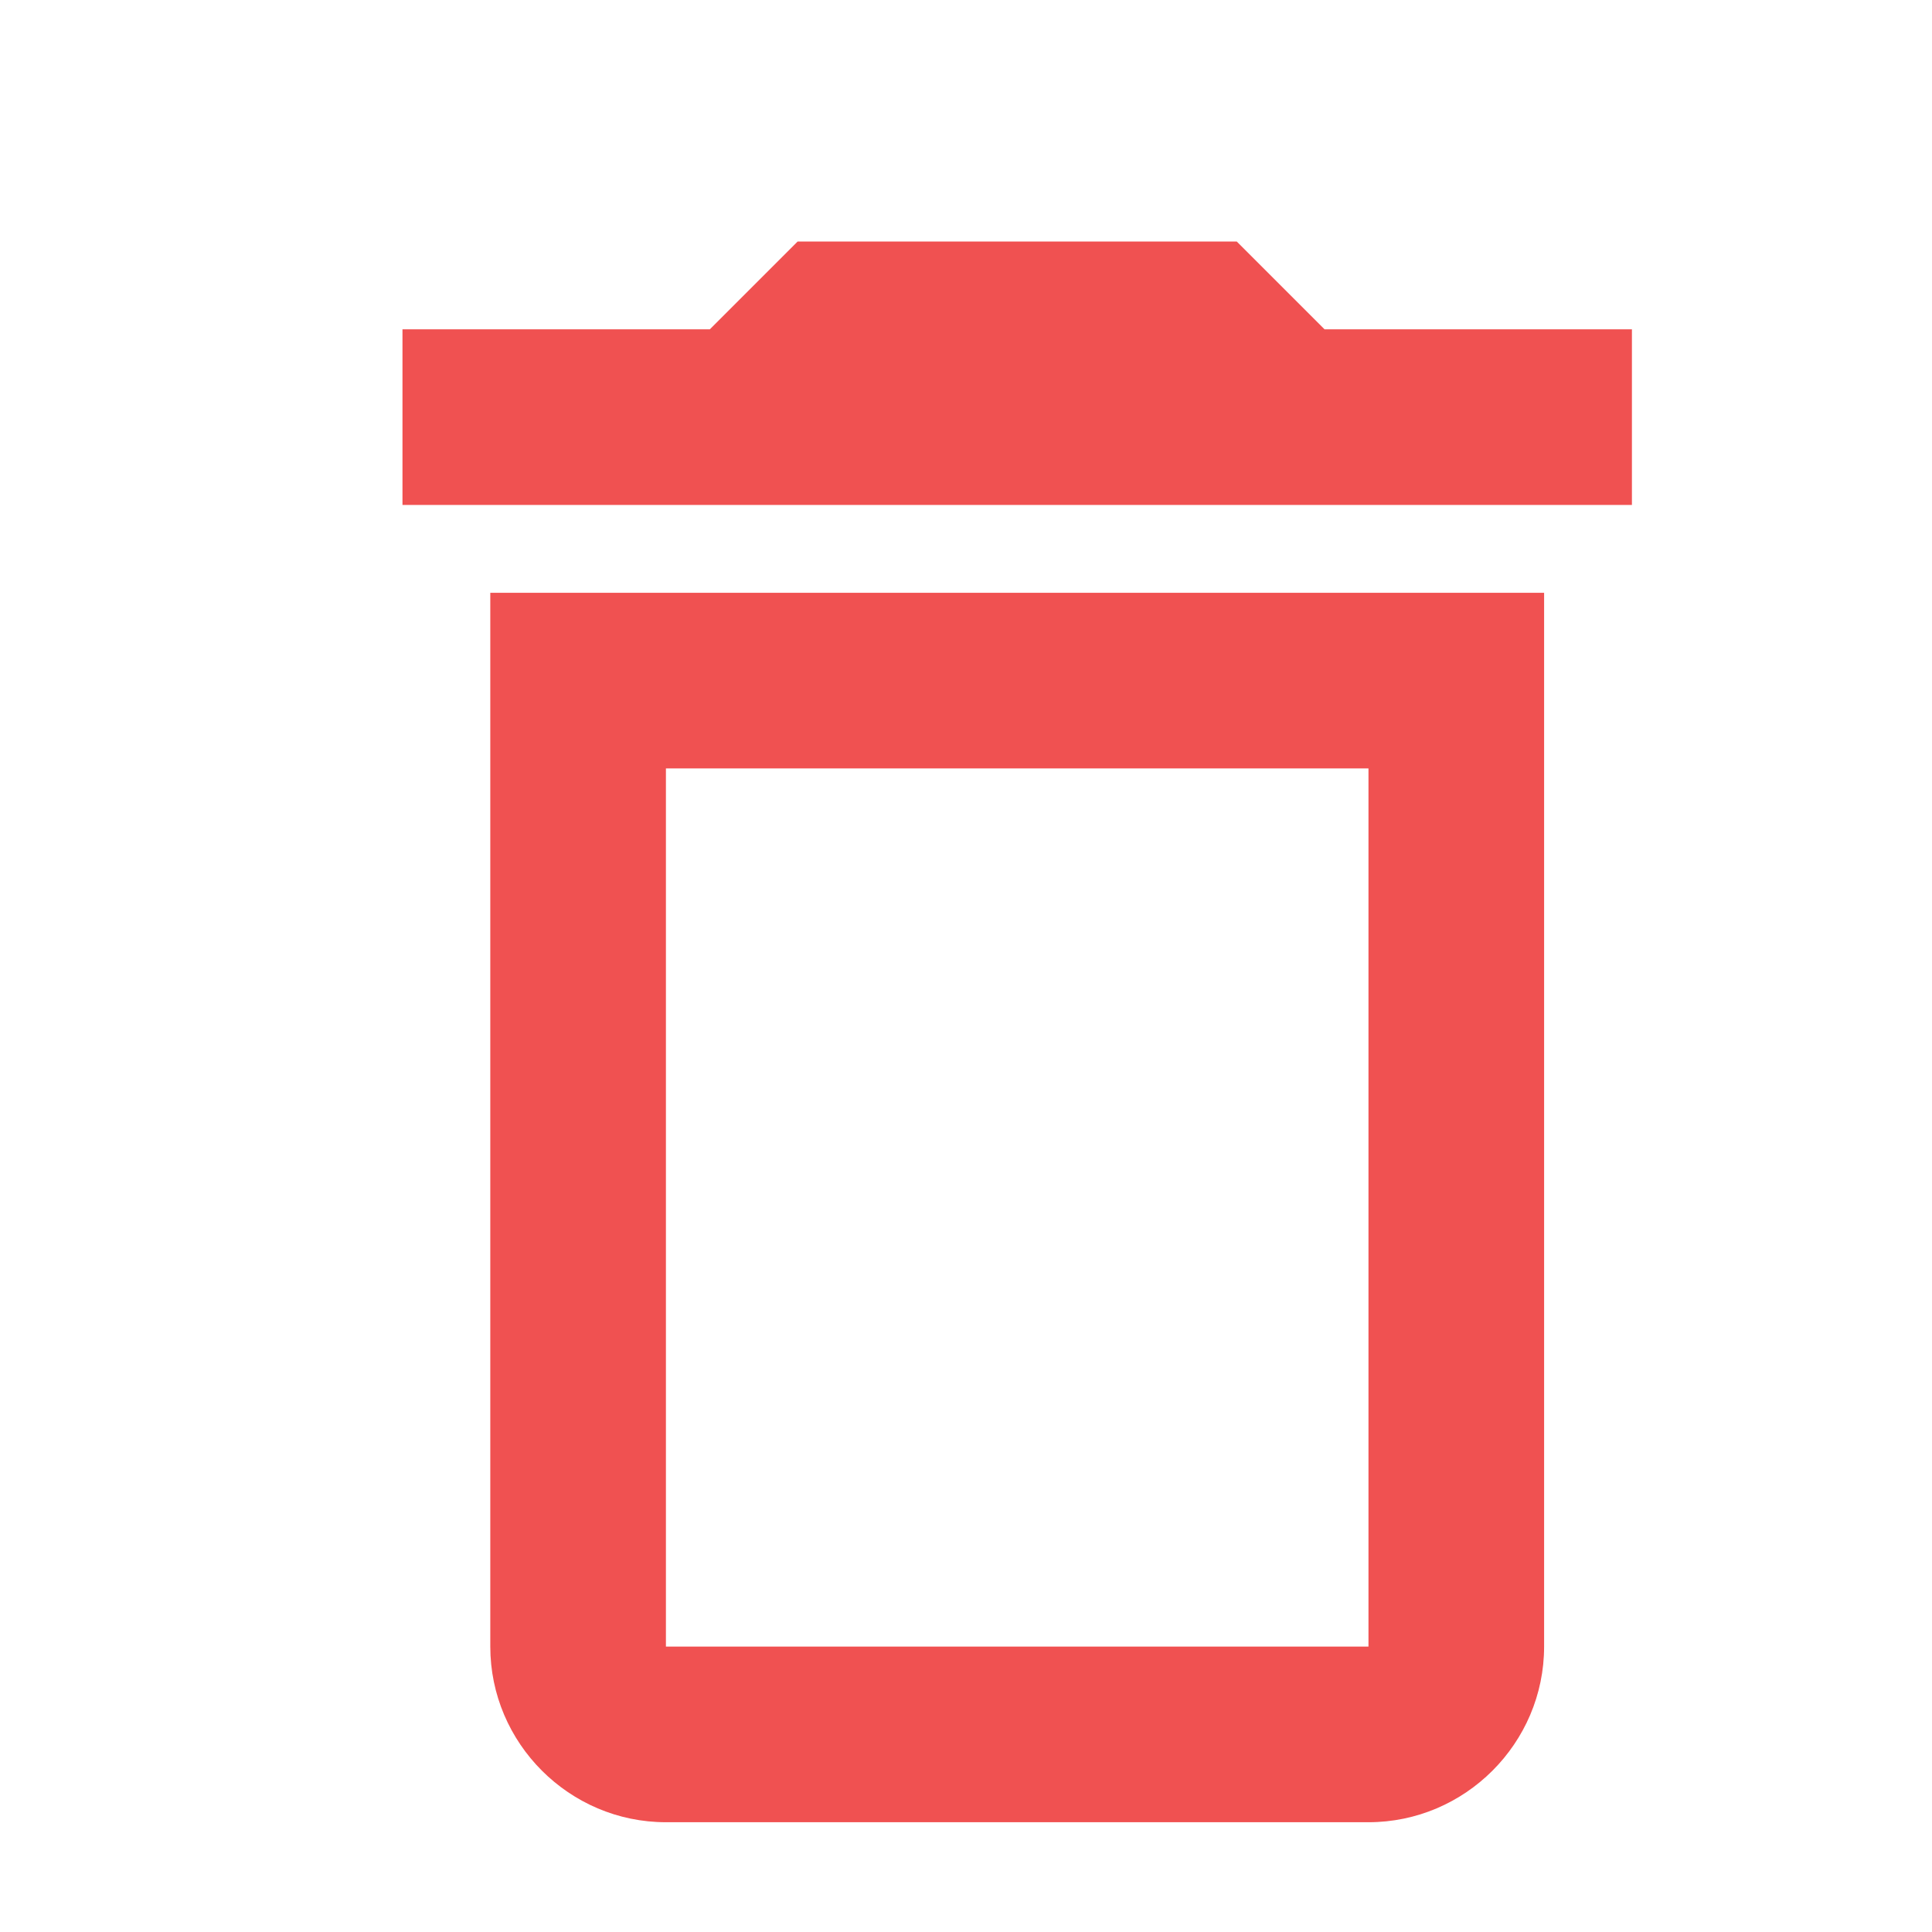
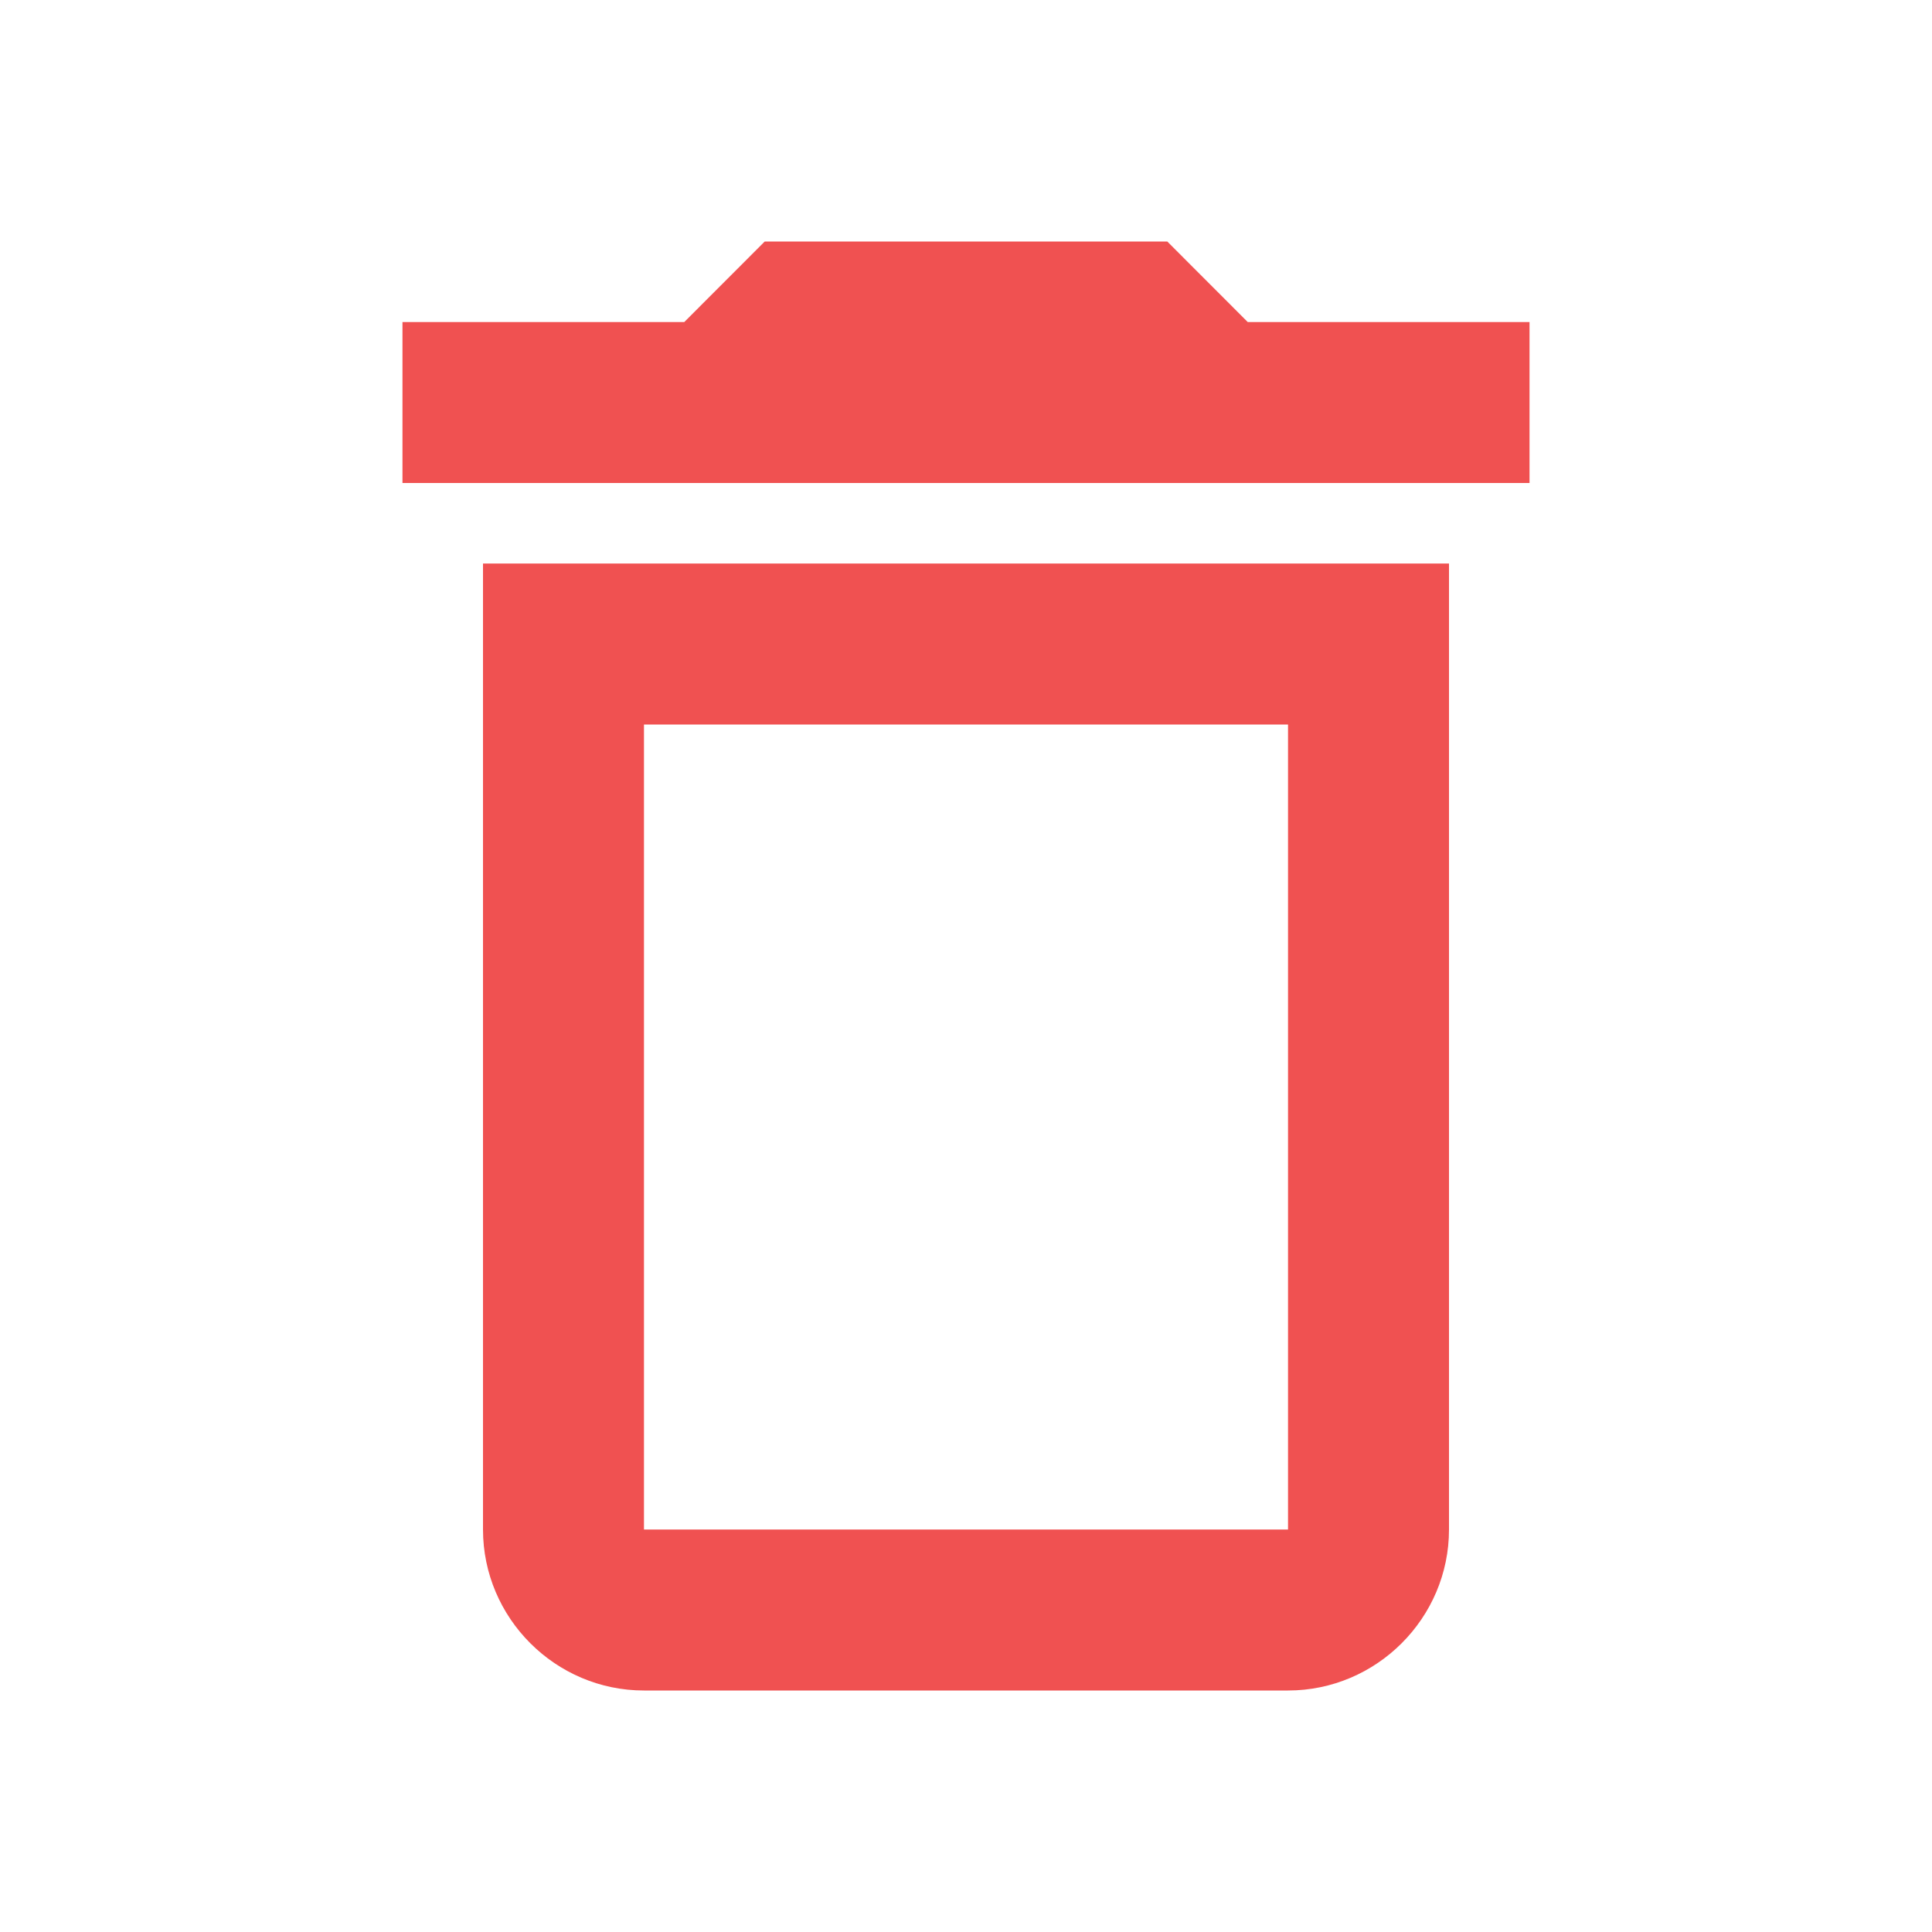
<svg xmlns="http://www.w3.org/2000/svg" width="22" height="22" viewBox="0 0 22 22" fill="none">
-   <path d="M15.583 8.75V18.75H7.583V8.75H15.583ZM14.083 2.75H9.083L8.083 3.75H4.583V5.75H18.583V3.75H15.083L14.083 2.75ZM17.583 6.75H5.583V18.75C5.583 19.85 6.483 20.75 7.583 20.75H15.583C16.683 20.75 17.583 19.85 17.583 18.75V6.75Z" fill="#F05151" />
+   <path d="M14.667 8.25V17.417H7.333V8.25H14.667ZM13.292 2.75H8.708L7.792 3.667H4.583V5.5H17.417V3.667H14.208L13.292 2.75ZM16.5 6.417H5.5V17.417C5.5 18.425 6.325 19.25 7.333 19.25H14.667C15.675 19.25 16.5 18.425 16.5 17.417V6.417Z" fill="#F05151" />
</svg>
